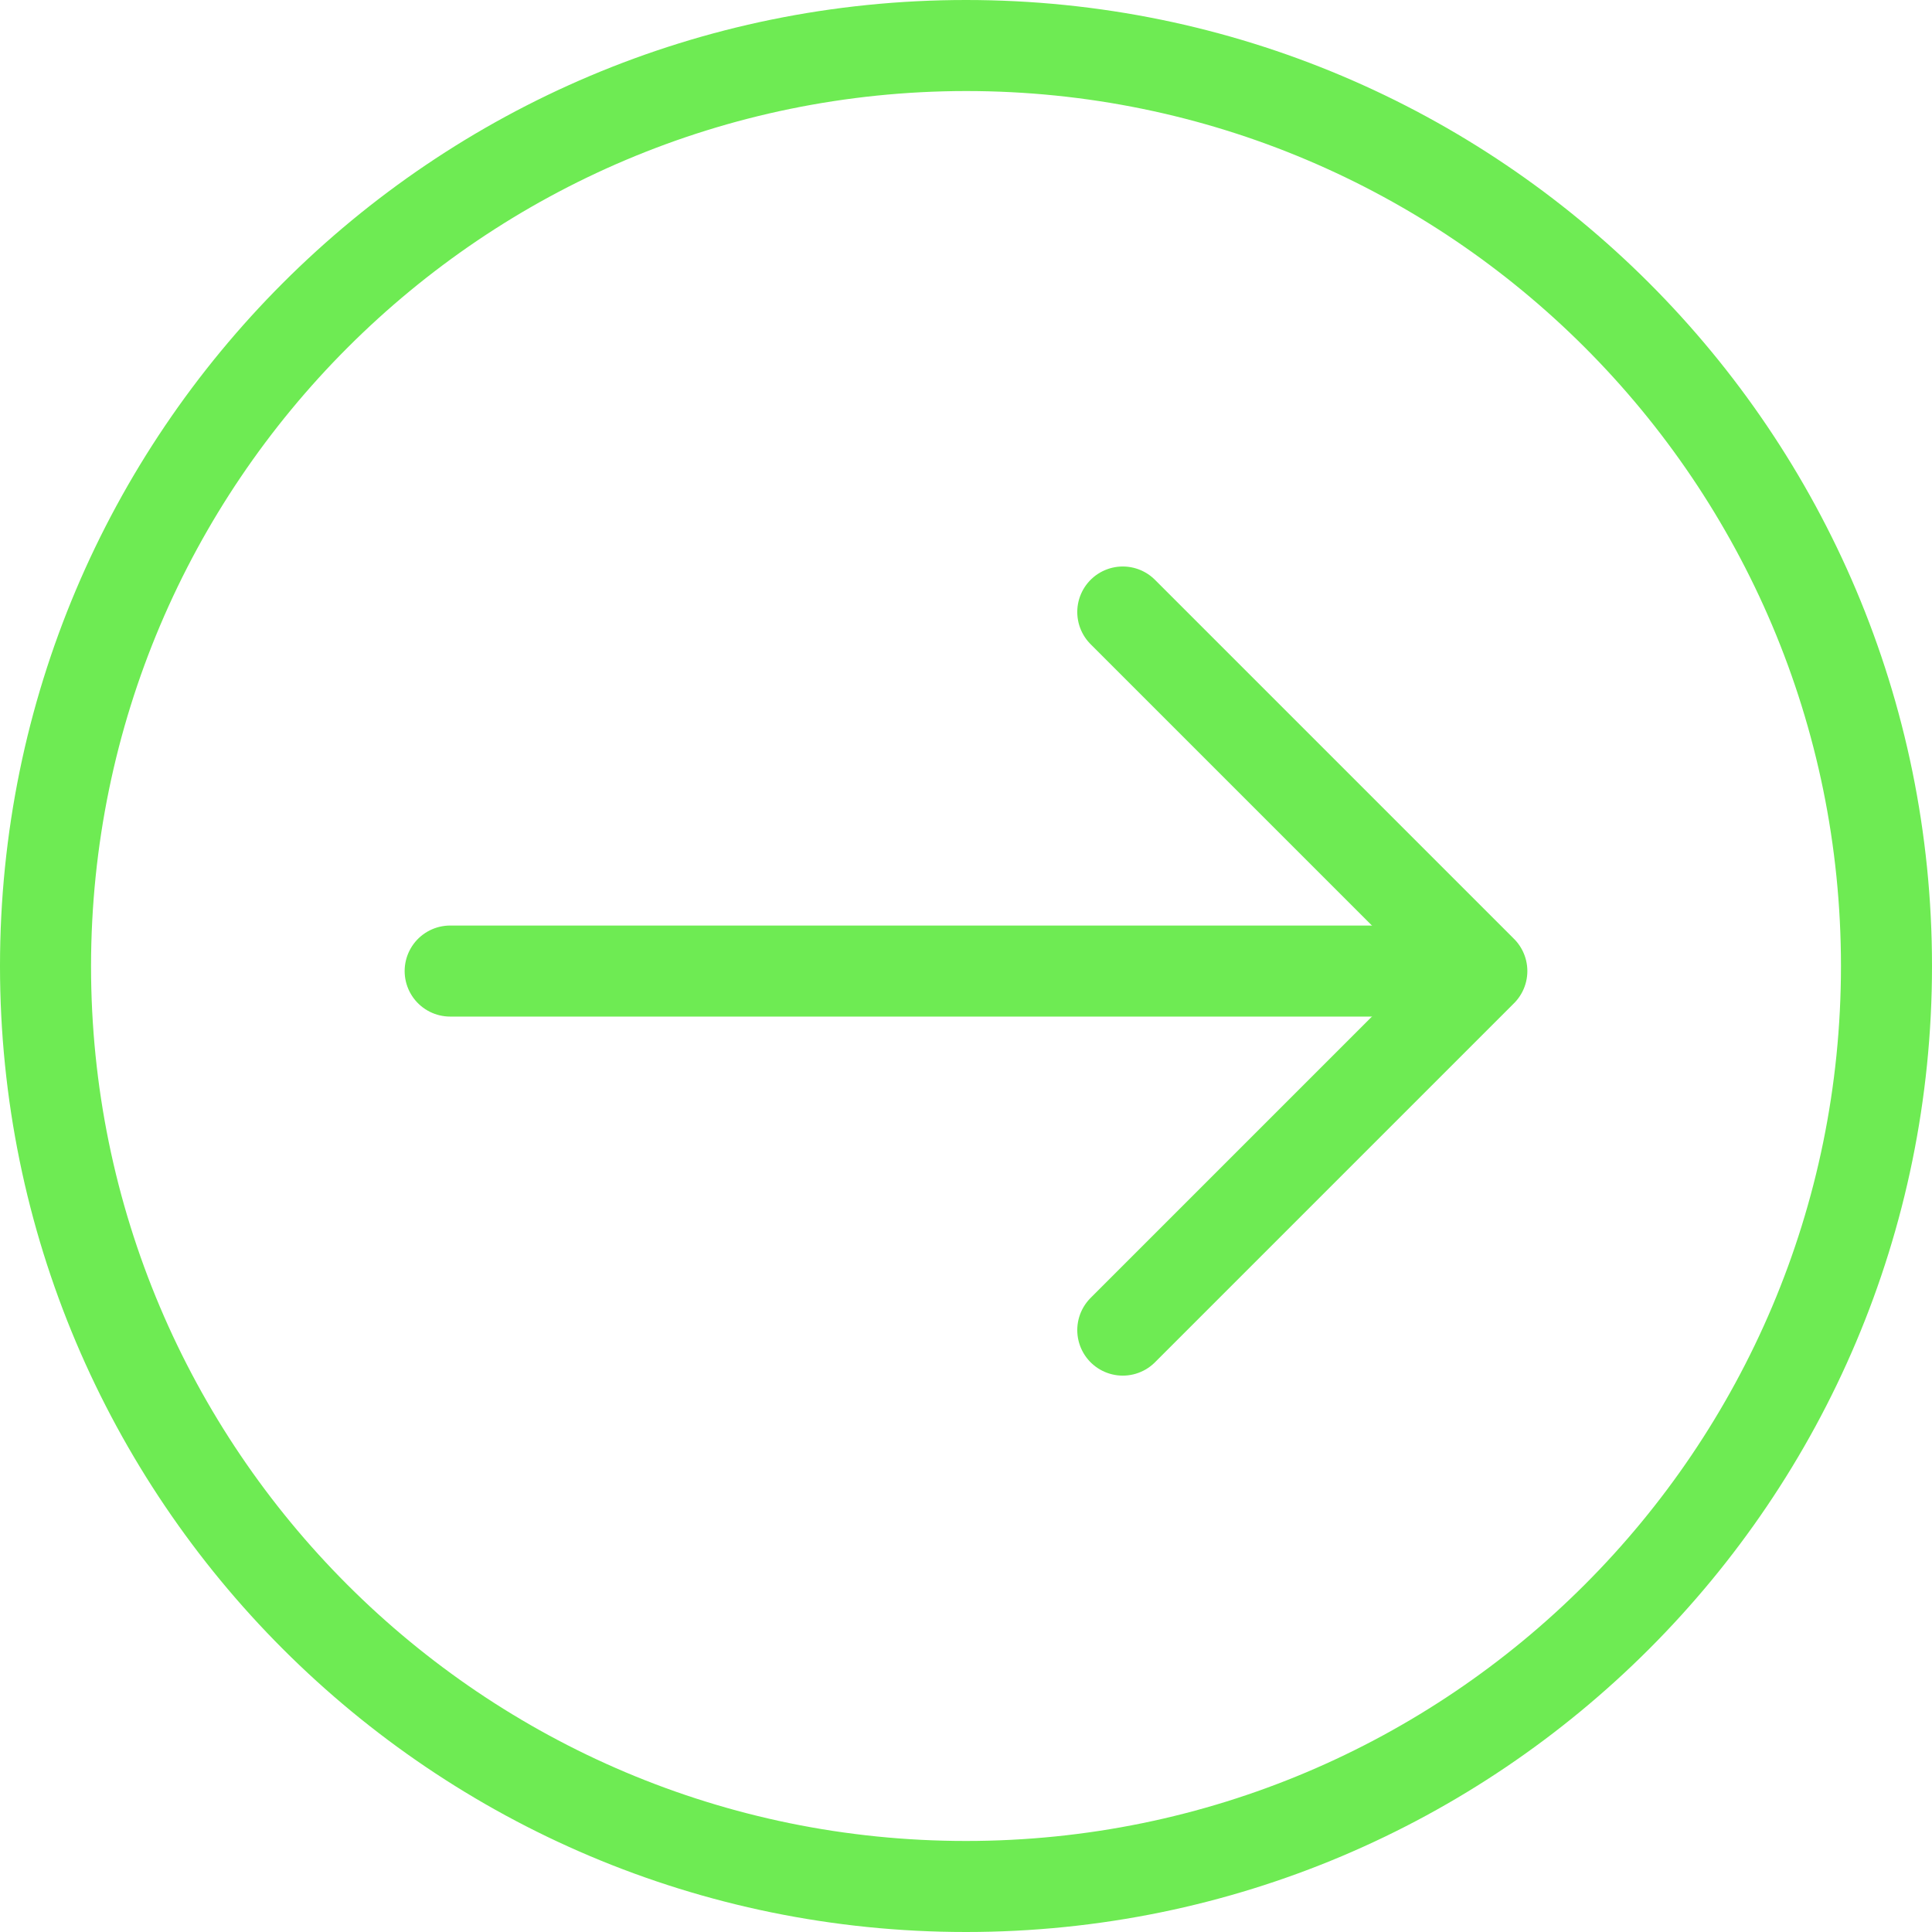
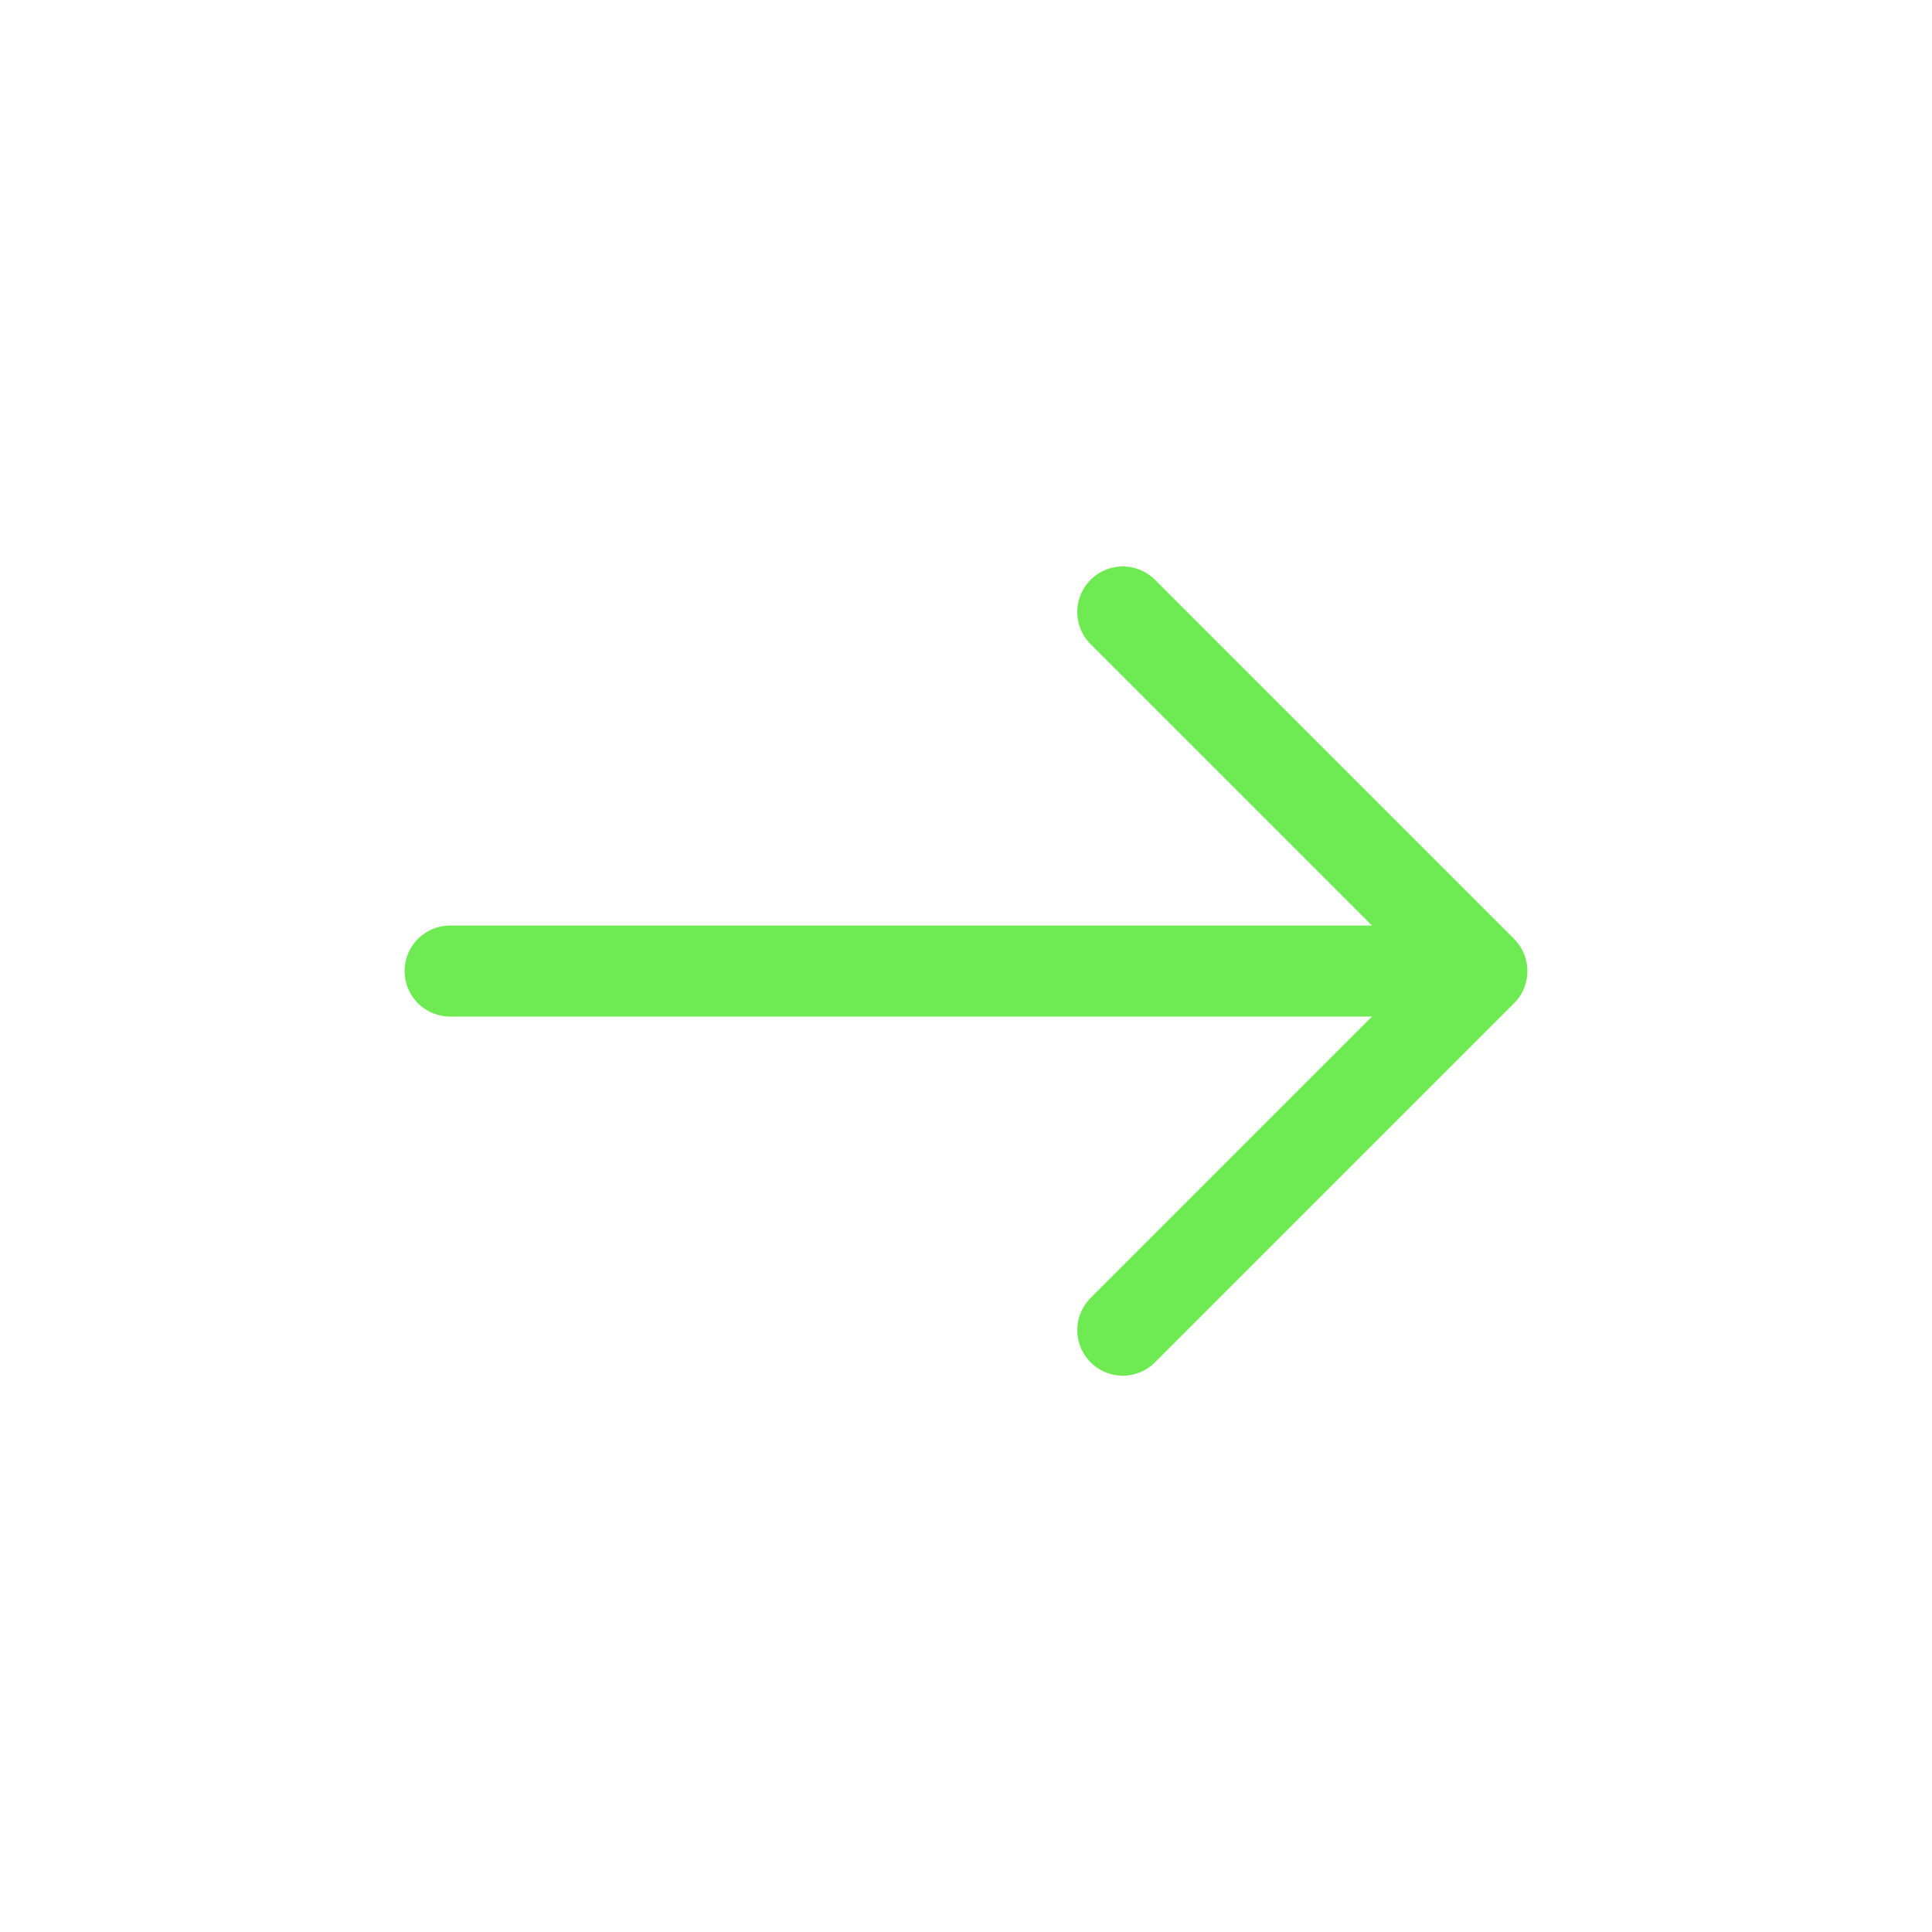
- <svg xmlns="http://www.w3.org/2000/svg" viewBox="0 0 191 191">
-   <defs>
-     <style>
-       .cls-1, .cls-2 {
-         fill: none;
-         stroke: #6eeb53;
-         stroke-linecap: round;
-         stroke-width: 9px;
-       }
- 
-       .cls-1 {
-         stroke-miterlimit: 10;
-       }
- 
-       .cls-2 {
-         stroke-linejoin: round;
-       }
- 
-       .cls-3 {
-         fill: #6eeb53;
-       }
-     </style>
-   </defs>
-   <g id="Calque_2" data-name="Calque 2">
-     <g id="Layer_1" data-name="Layer 1">
+ <svg xmlns="http://www.w3.org/2000/svg" version="1.1" id="Calque_1" x="0px" y="0px" viewBox="0 0 191 191" style="enable-background:new 0 0 191 191;" xml:space="preserve">
+   <style type="text/css">
+ 	.st0{fill:none;stroke:#6EEB53;stroke-width:9;stroke-linecap:round;stroke-miterlimit:10;}
+ 	.st1{fill:none;stroke:#6EEB53;stroke-width:9;stroke-linecap:round;stroke-linejoin:round;}
+ 	.st2{display:none;fill:#6EEB53;}
+ </style>
+   <g id="Calque_2_00000116933375159478140040000014033470142142272436_">
+     <g id="Layer_1">
      <g>
        <g>
-           <line class="cls-1" x1="145.504" y1="96" x2="44.504" y2="96" />
-           <polyline class="cls-2" points="111 131.496 146.496 96 111 60.504" />
+           <line class="st0" x1="145.5" y1="96" x2="44.5" y2="96" />
+           <polyline class="st1" points="111,131.5 146.5,96 111,60.5     " />
        </g>
-         <path class="cls-3" d="M95.5,9A86.5,86.5,0,1,1,9,95.5,86.598,86.598,0,0,1,95.5,9m0-9A95.5,95.5,0,1,0,191,95.5,95.5,95.5,0,0,0,95.5,0Z" />
+         <path class="st2" d="M95.5,9C143.3,9,182,47.7,182,95.5S143.3,182,95.5,182S9,143.3,9,95.5C9.1,47.7,47.7,9.1,95.5,9 M95.5,0     C42.8,0,0,42.8,0,95.5S42.8,191,95.5,191S191,148.2,191,95.5S148.2,0,95.5,0z" />
      </g>
    </g>
  </g>
</svg>
